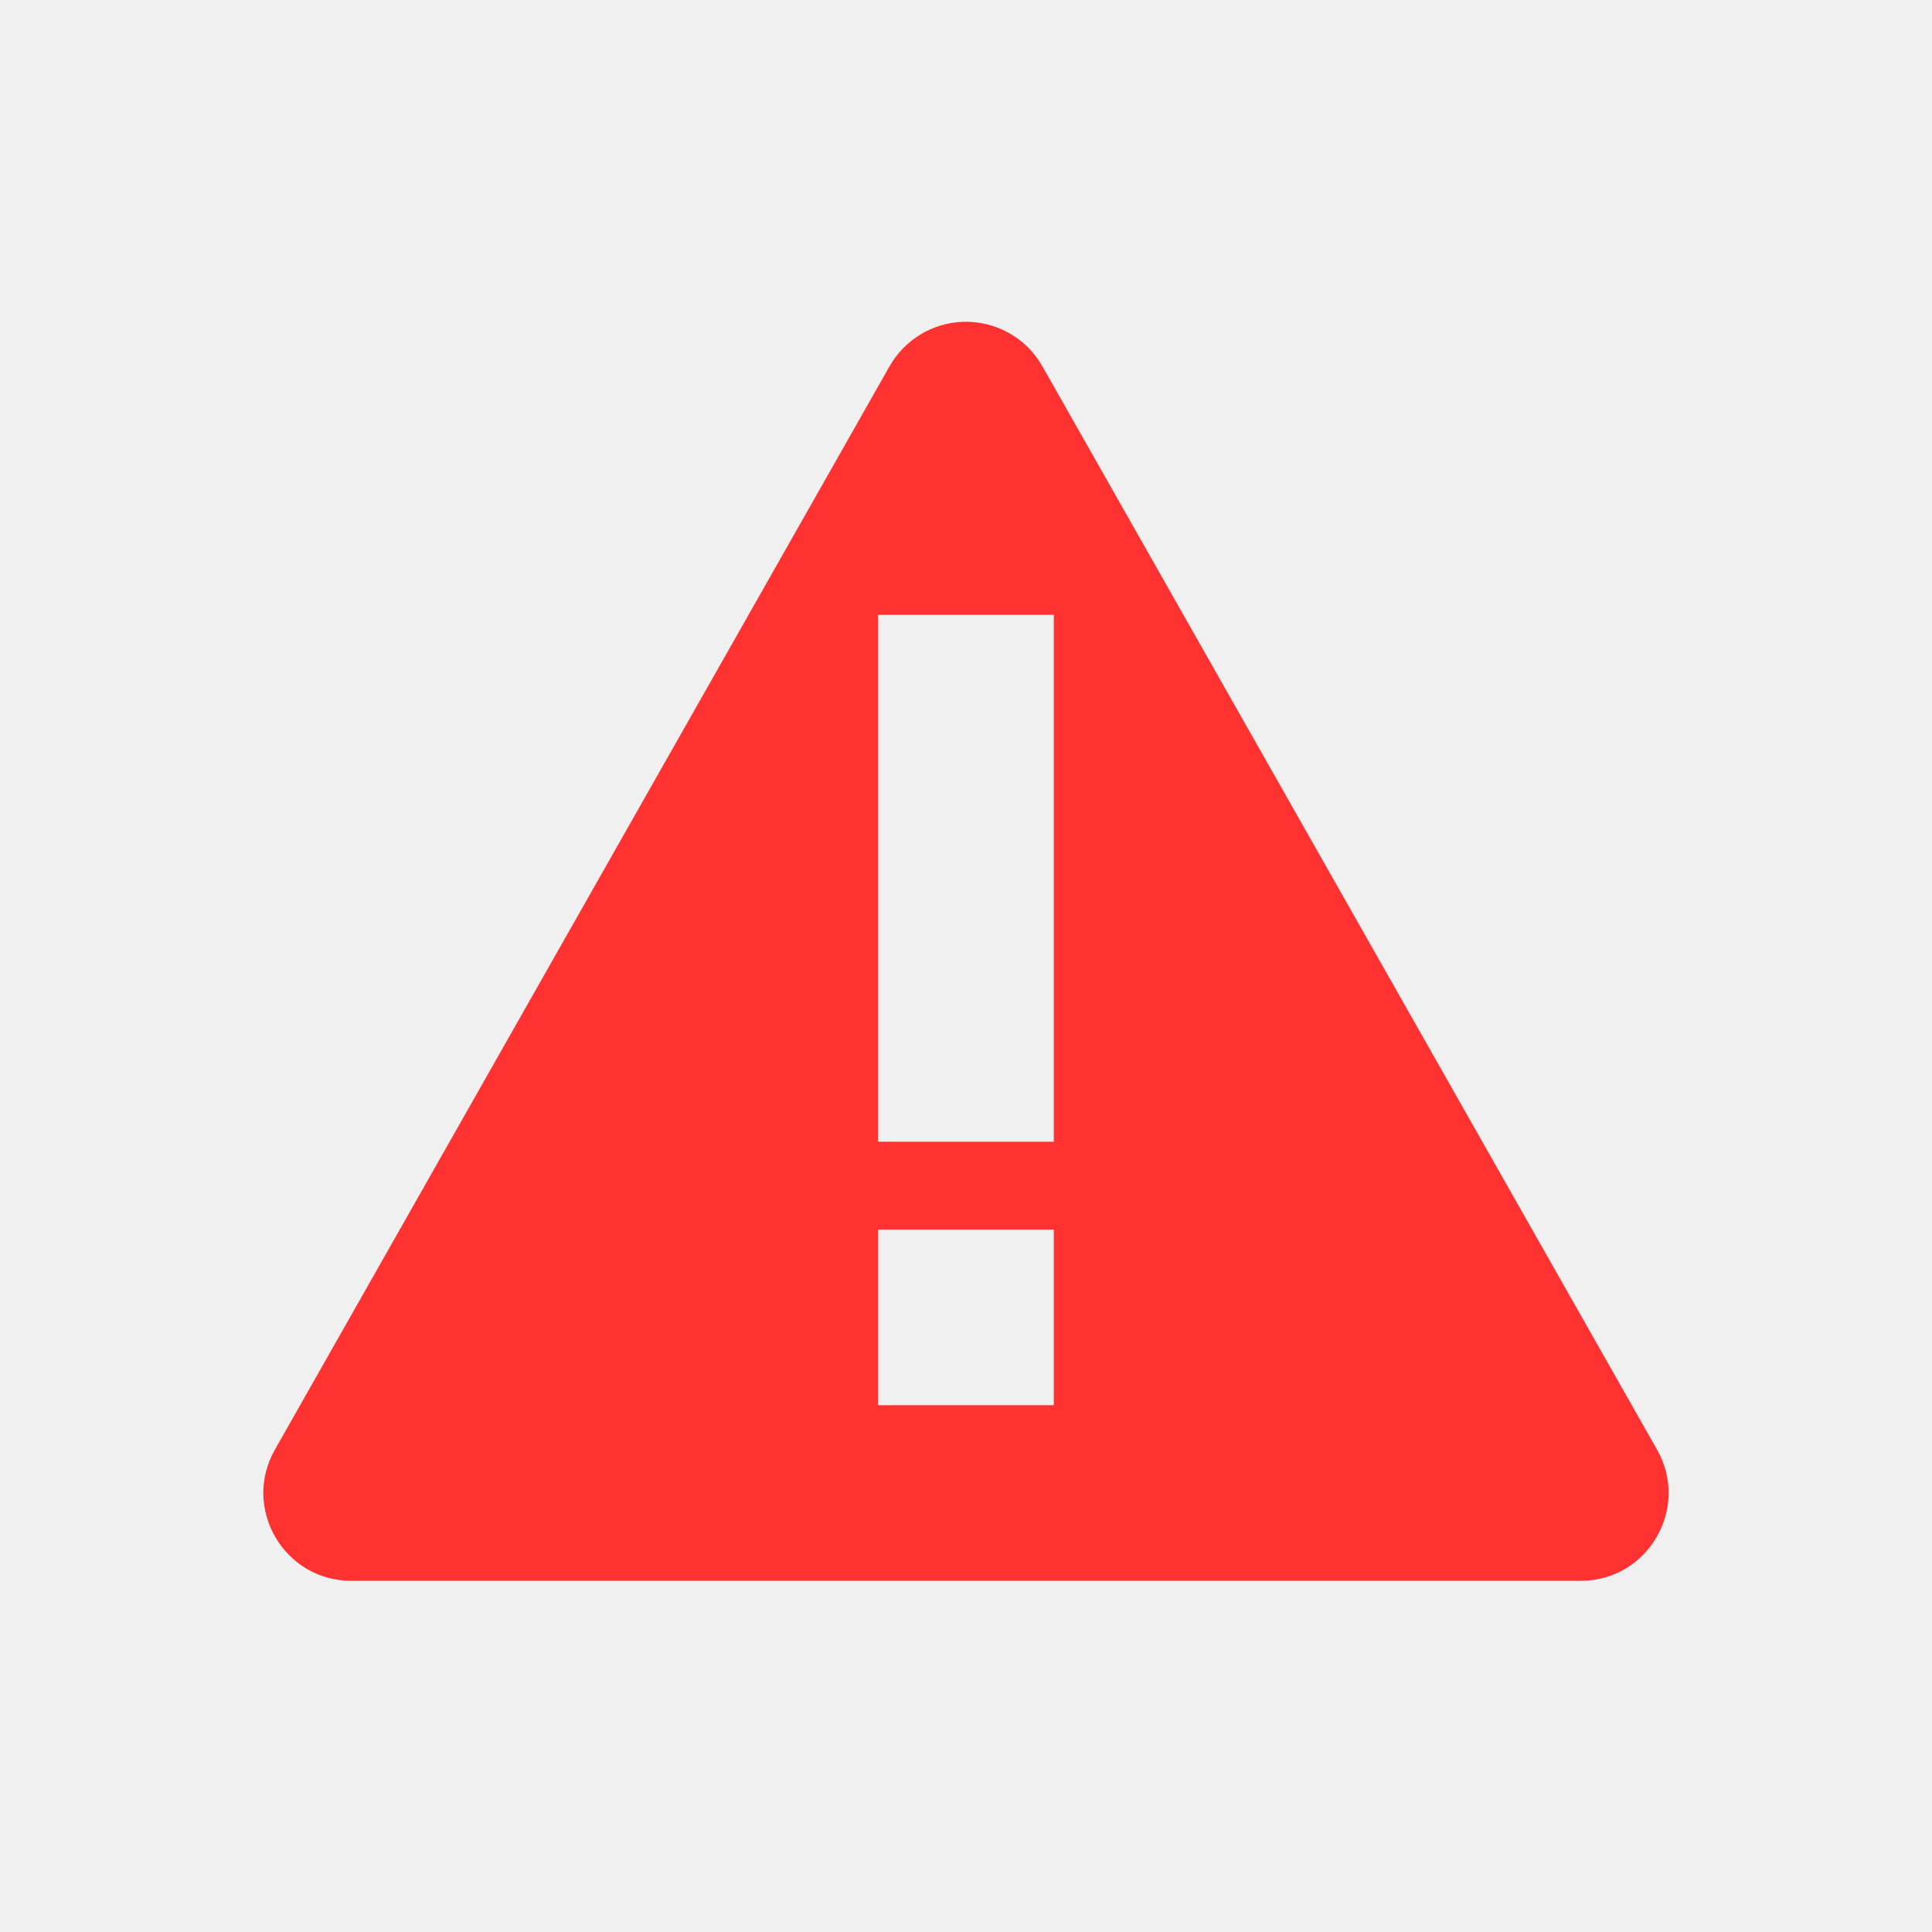
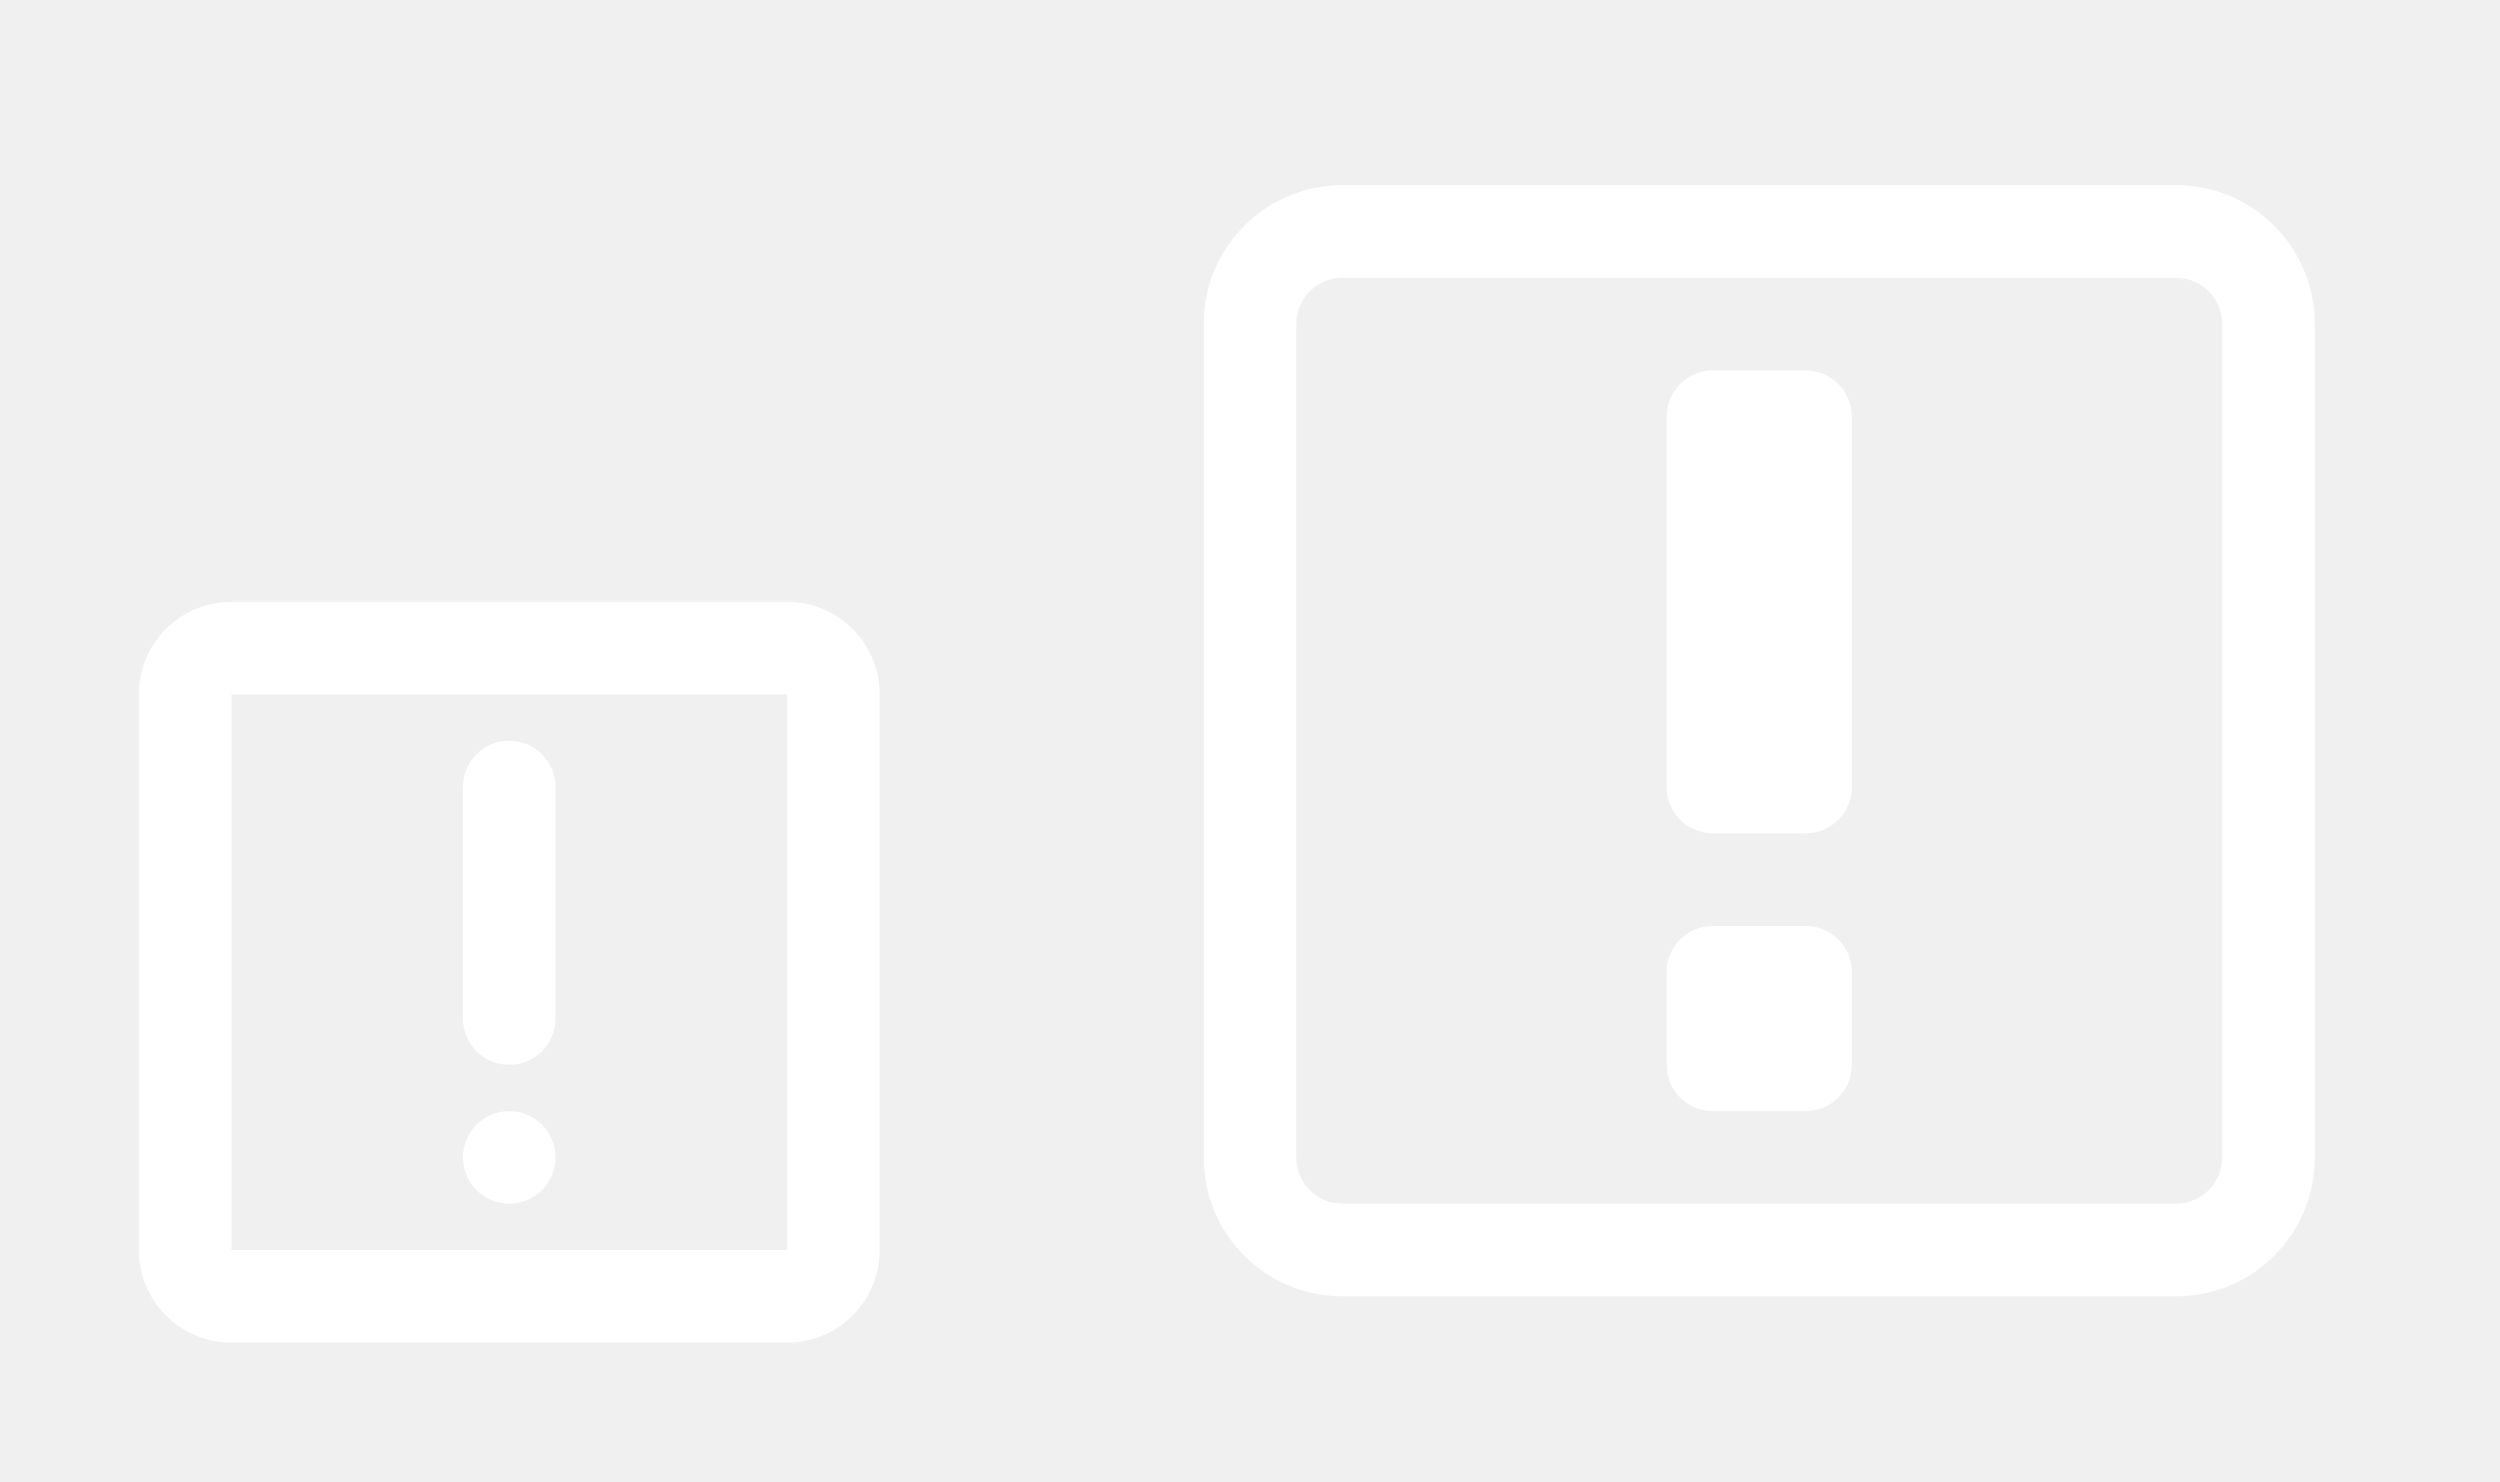
- <svg xmlns="http://www.w3.org/2000/svg" id="svg4353" width="22" height="22" version="1.1" viewBox="0 0 22 22">
-   <defs id="defs8">
-     <style id="current-color-scheme" type="text/css">
-    .ColorScheme-Text { color:#dedede; } .ColorScheme-Highlight { color:#5294e2; } .ColorScheme-ButtonBackground { color:#dedede; }
-   </style>
+ <svg xmlns="http://www.w3.org/2000/svg" id="svg19" viewBox="0 0 54 32" version="1.1">
+   <defs id="defs5">
+     <style type="text/css" id="current-color-scheme"> .ColorScheme-Text { color:#363636; } </style>
  </defs>
  <g id="apport">
-     <rect id="rect5178" width="22" height="22" x="0" y="-0.002" style="opacity:0.001;fill:currentColor" />
-     <g style="display:inline;enable-background:new" transform="translate(-302.0002,358.0011)" id="g7830">
-       <path class="warning" style="color:#000000;font-style:normal;font-variant:normal;font-weight:normal;font-stretch:normal;font-size:medium;line-height:normal;font-family:sans-serif;text-indent:0;text-align:start;text-decoration:none;text-decoration-line:none;text-decoration-style:solid;text-decoration-color:#000000;letter-spacing:normal;word-spacing:normal;text-transform:none;writing-mode:lr-tb;direction:ltr;baseline-shift:baseline;text-anchor:start;white-space:normal;clip-rule:nonzero;display:inline;overflow:visible;visibility:visible;opacity:1;isolation:auto;mix-blend-mode:normal;color-interpolation:sRGB;color-interpolation-filters:linearRGB;solid-color:#000000;solid-opacity:1;fill:#ff3232;fill-opacity:1;fill-rule:evenodd;stroke:none;stroke-width:2;stroke-linecap:butt;stroke-linejoin:round;stroke-miterlimit:4;stroke-dasharray:none;stroke-dashoffset:0;stroke-opacity:1;color-rendering:auto;image-rendering:auto;shape-rendering:auto;text-rendering:auto;enable-background:accumulate" d="m 312.955,-354.336 c -0.343,0.015 -0.654,0.206 -0.824,0.504 l -7,12.338 c -0.379,0.667 0.103,1.494 0.869,1.494 h 14 c 0.767,-3.2e-4 1.248,-0.828 0.869,-1.494 l -7,-12.338 c -0.186,-0.326 -0.539,-0.521 -0.914,-0.504 z M 312,-351 h 2 v 6 h -2 z m 0,7 h 2 v 2 h -2 z" id="path4374" />
-       <rect y="-355.003" x="305" height="16" width="16" id="rect6704" style="color:#bebebe;display:inline;overflow:visible;visibility:visible;fill:none;stroke:none;stroke-width:1;marker:none" />
+     <path id="rect839" style="fill:#ffffff;stroke-width:4.648;stroke-linecap:round" d="M 29 4 C 27.338 4 26 5.338 26 7 L 26 25 C 26 26.662 27.338 28 29 28 L 47 28 C 48.662 28 50 26.662 50 25 L 50 7 C 50 5.338 48.662 4 47 4 L 29 4 z M 29 6 L 47 6 C 47.554 6 48 6.446 48 7 L 48 25 C 48 25.554 47.554 26 47 26 L 29 26 C 28.446 26 28 25.554 28 25 L 28 7 C 28 6.446 28.446 6 29 6 z M 37 8 C 36.446 8 36 8.446 36 9 L 36 17 C 36 17.554 36.446 18 37 18 L 39 18 C 39.554 18 40 17.554 40 17 L 40 9 C 40 8.446 39.554 8 39 8 L 37 8 z M 37 20 C 36.446 20 36 20.446 36 21 L 36 23 C 36 23.554 36.446 24 37 24 L 39 24 C 39.554 24 40 23.554 40 23 L 40 21 C 40 20.446 39.554 20 39 20 L 37 20 z " />
+     <path id="path7" fill="none" d="M 22,0 V 32 H 54 V 0 Z" />
+   </g>
+   <g id="22-22-apport">
+     <path id="path12" fill="none" d="m0 10v22h22v-22z" />
+     <g id="g16" fill="currentColor" class="ColorScheme-Text">
+       <path id="path14" d="m5 13c-1.108 0-2 0.892-2 2v12c0 1.108 0.892 2 2 2h12c1.108 0 2-0.892 2-2v-12c0-1.108-0.892-2-2-2h-12zm0 2h12v12h-12v-12zm6 1c-0.554 0-1 0.446-1 1v5c0 0.554 0.446 1 1 1s1-0.446 1-1v-5c0-0.554-0.446-1-1-1zm0 8a1 1 0 0 0-1 1 1 1 0 0 0 1 1 1 1 0 0 0 1-1 1 1 0 0 0-1-1z" style="fill:#ffffff;fill-opacity:1" />
    </g>
  </g>
</svg>
